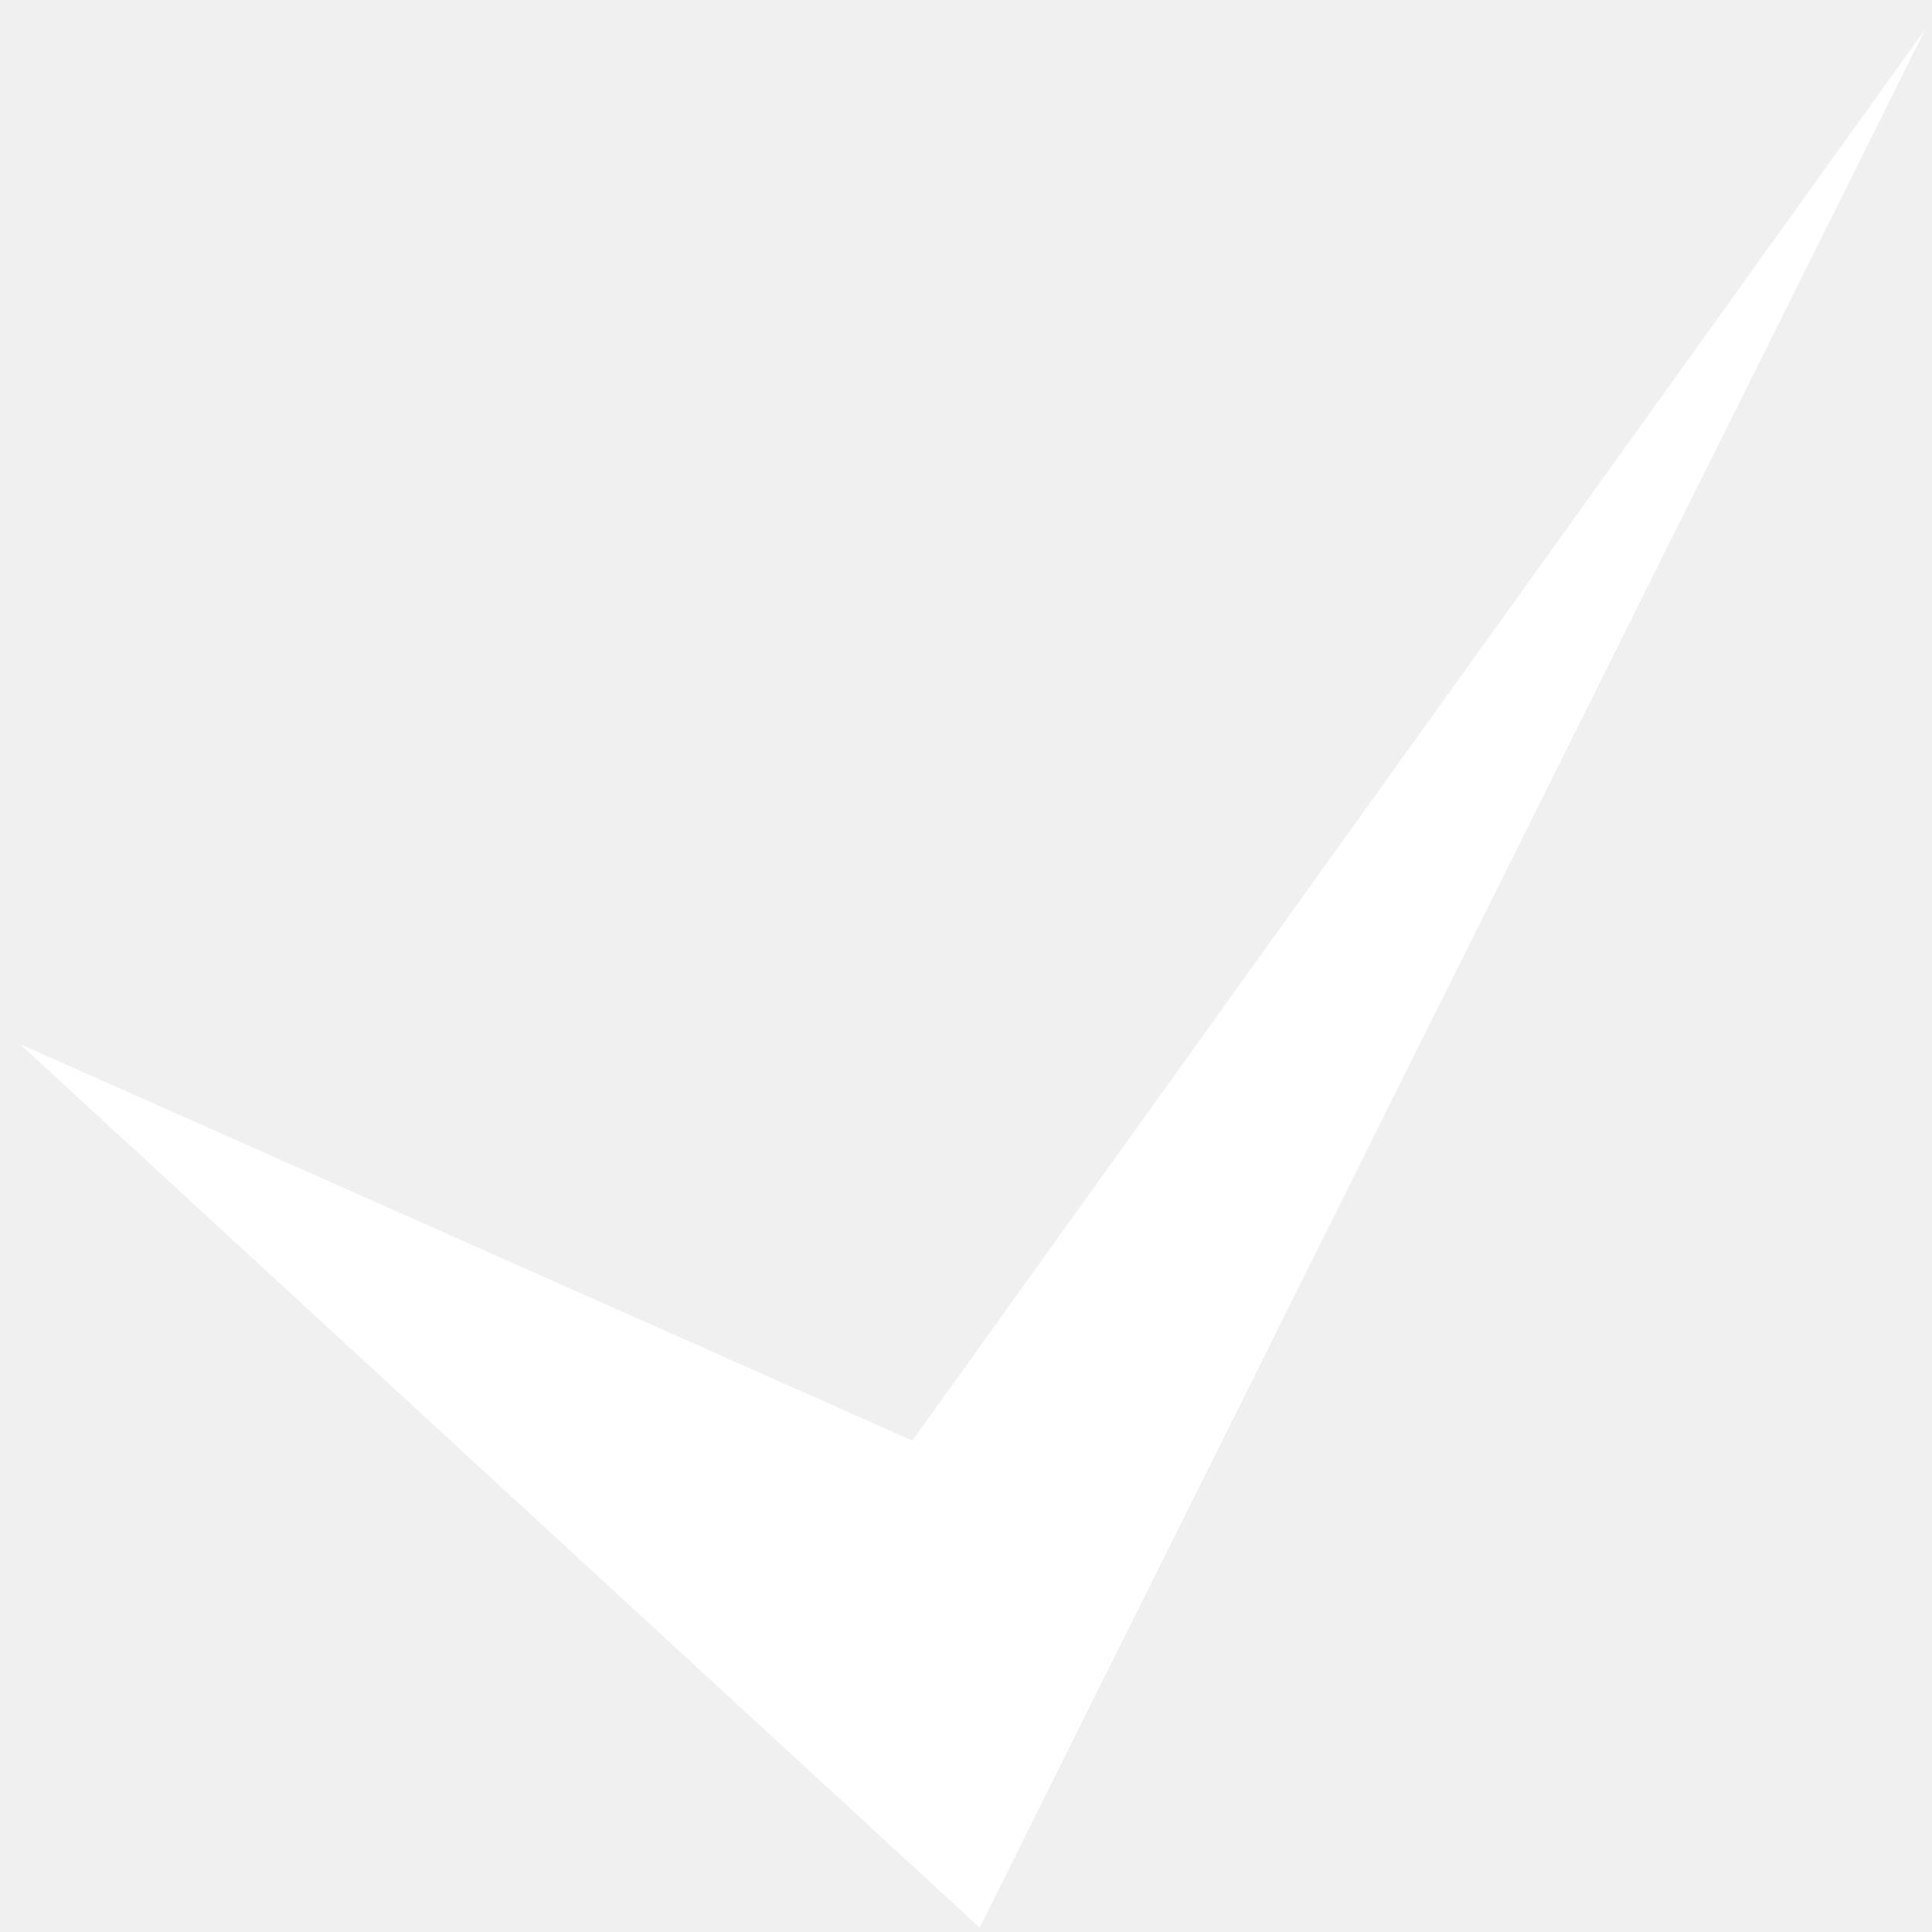
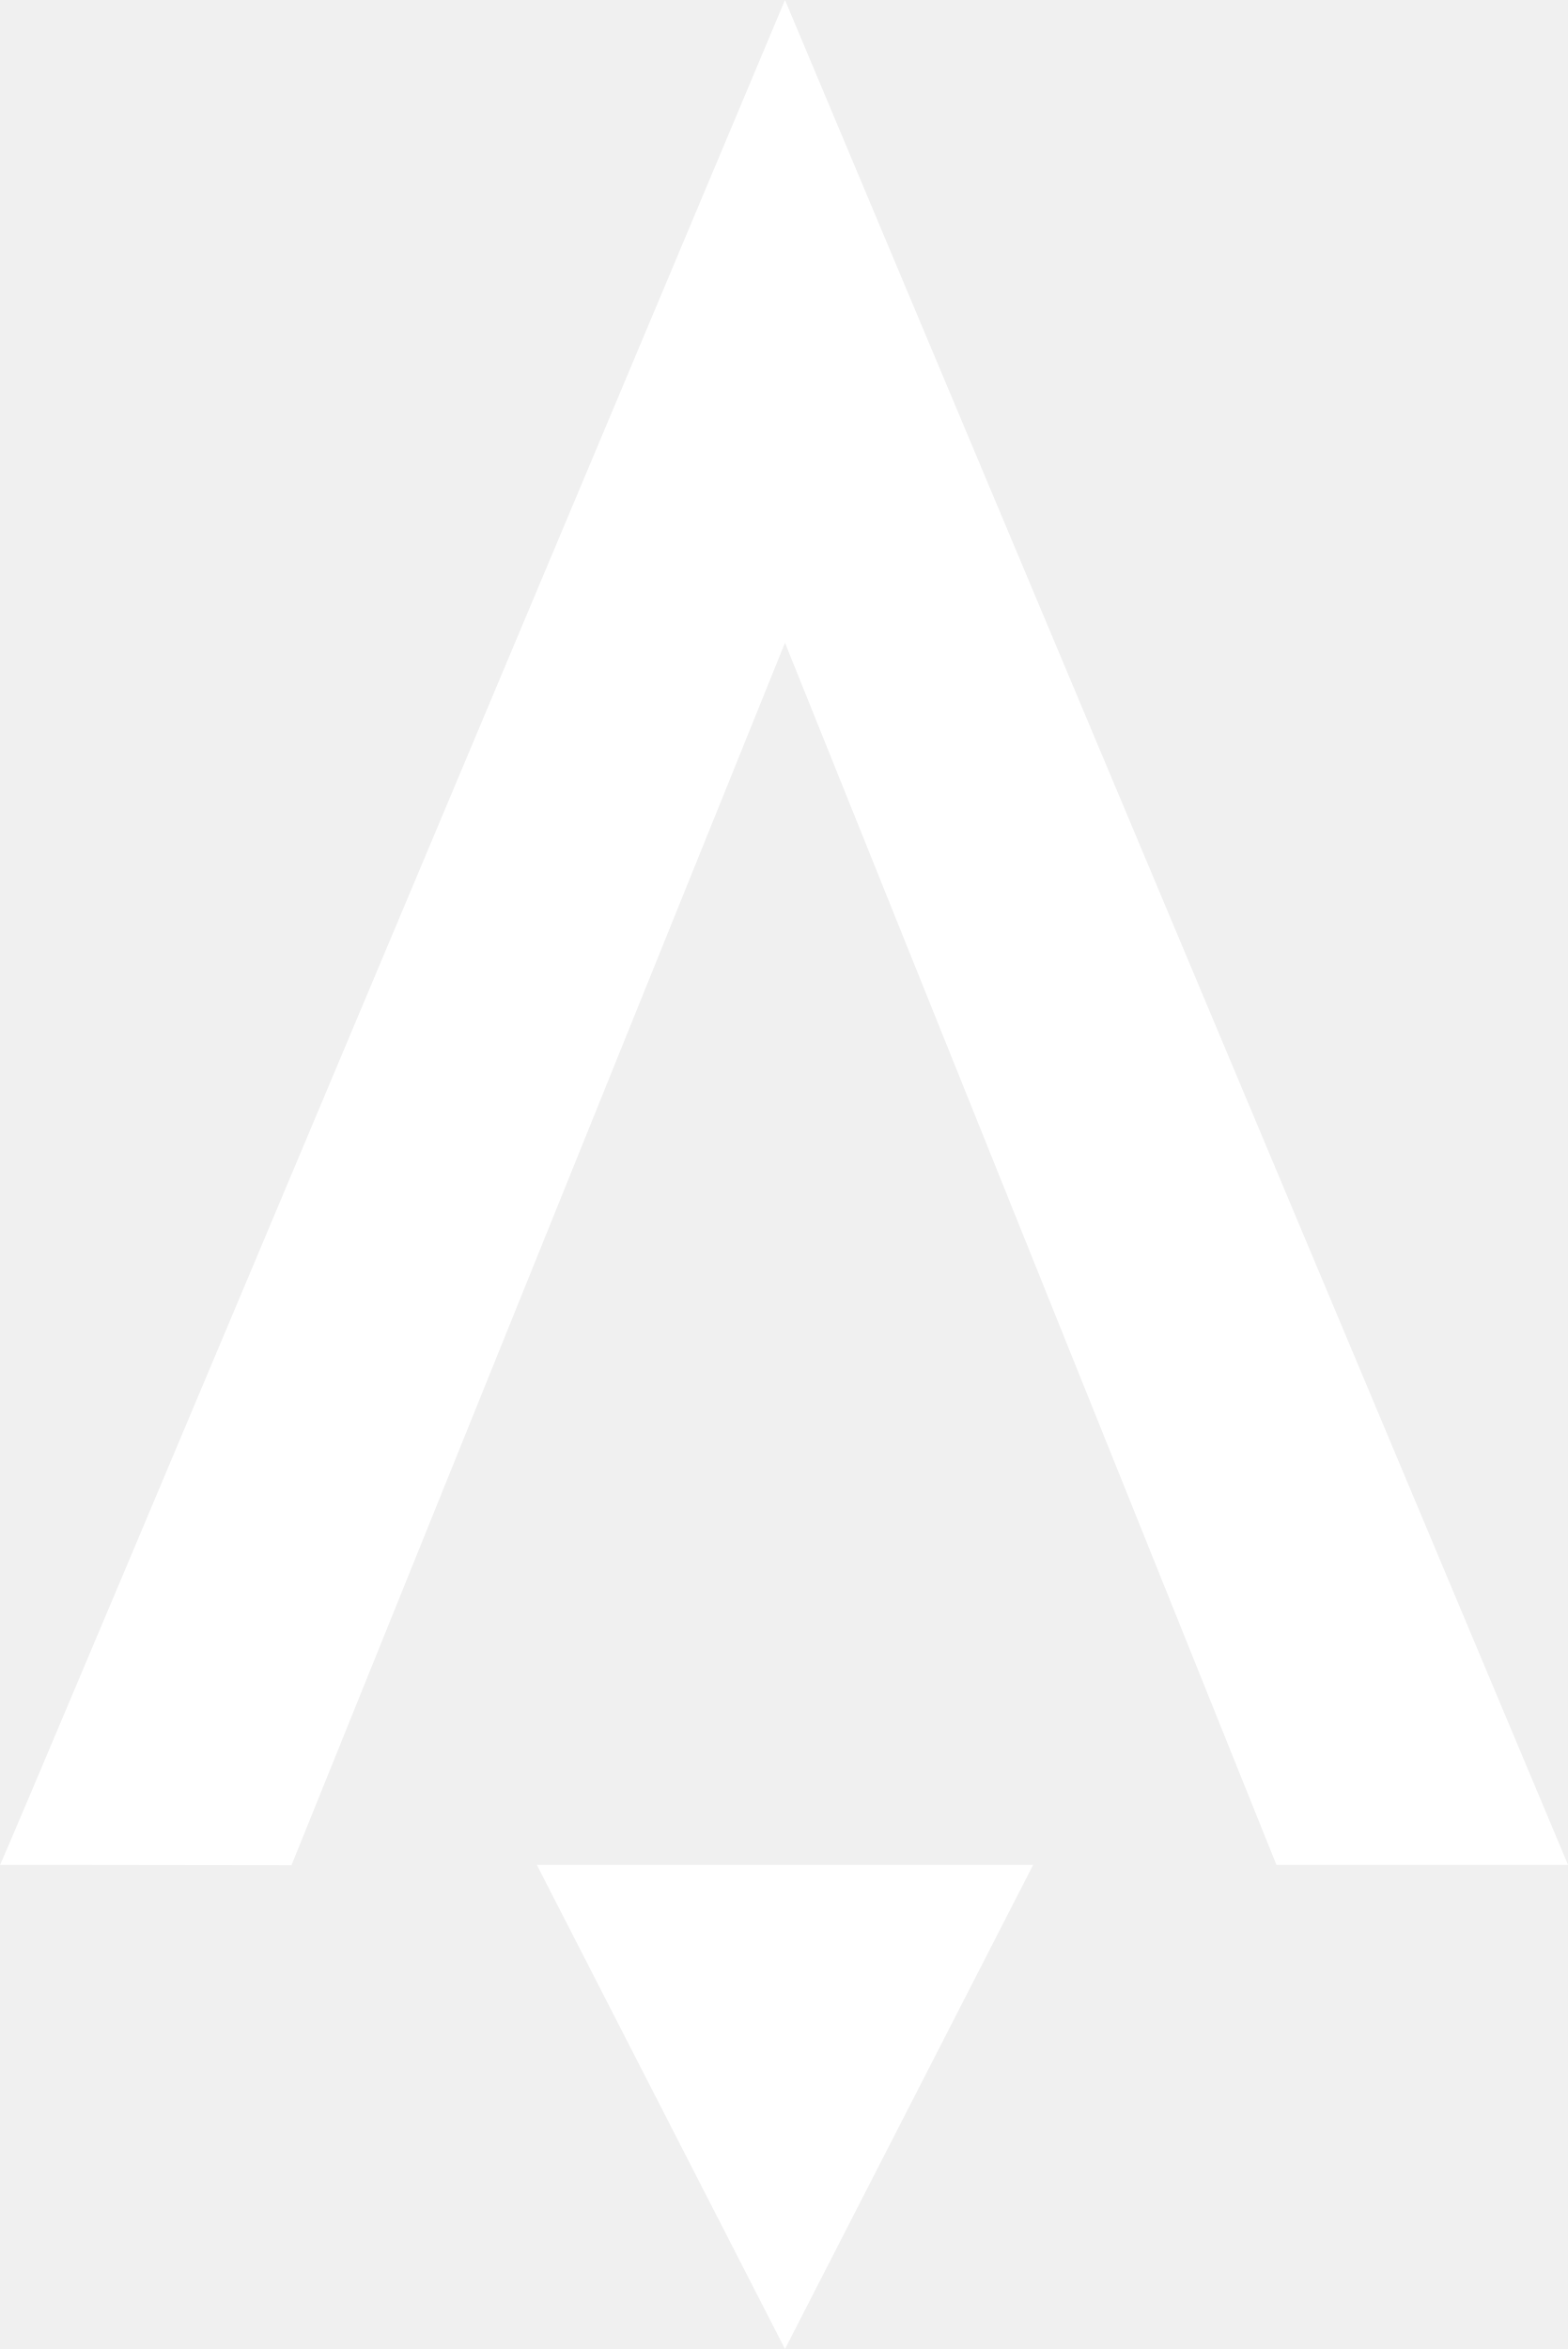
- <svg xmlns="http://www.w3.org/2000/svg" viewBox="0 0 64 64">
-   <path d="M 0.655,34.583 32.452,63.855 63.792,0.944 30.223,47.722 Z" id="path3395" style="fill-opacity:1;fill-rule:evenodd;stroke:none;         fill: #fff;         stroke-width:1.468;stroke-linecap:butt;stroke-linejoin:bevel;stroke-miterlimit:13.8;stroke-dasharray:none;stroke-opacity:1" />
+ <svg xmlns="http://www.w3.org/2000/svg" id="Layer_2" data-name="Layer 2" viewBox="0 0 120.22 180.09">
+   <defs>
+     <style>
+       .cls-1 {
+         fill: #fff;
+       }
+     </style>
+   </defs>
+   <g id="Layer_1-2" data-name="Layer 1">
+     <g>
+       <polygon class="cls-1" points="60.19 180.09 41.16 142.97 79.22 142.97 60.19 180.09" />
+       <path class="cls-1" d="M97.87,142.97L60.19,49.28,22.35,143l-22.35-.03C0,143.35,60.19,0,60.19,0l60.04,142.97h-22.35Z" />
+     </g>
+   </g>
</svg>
